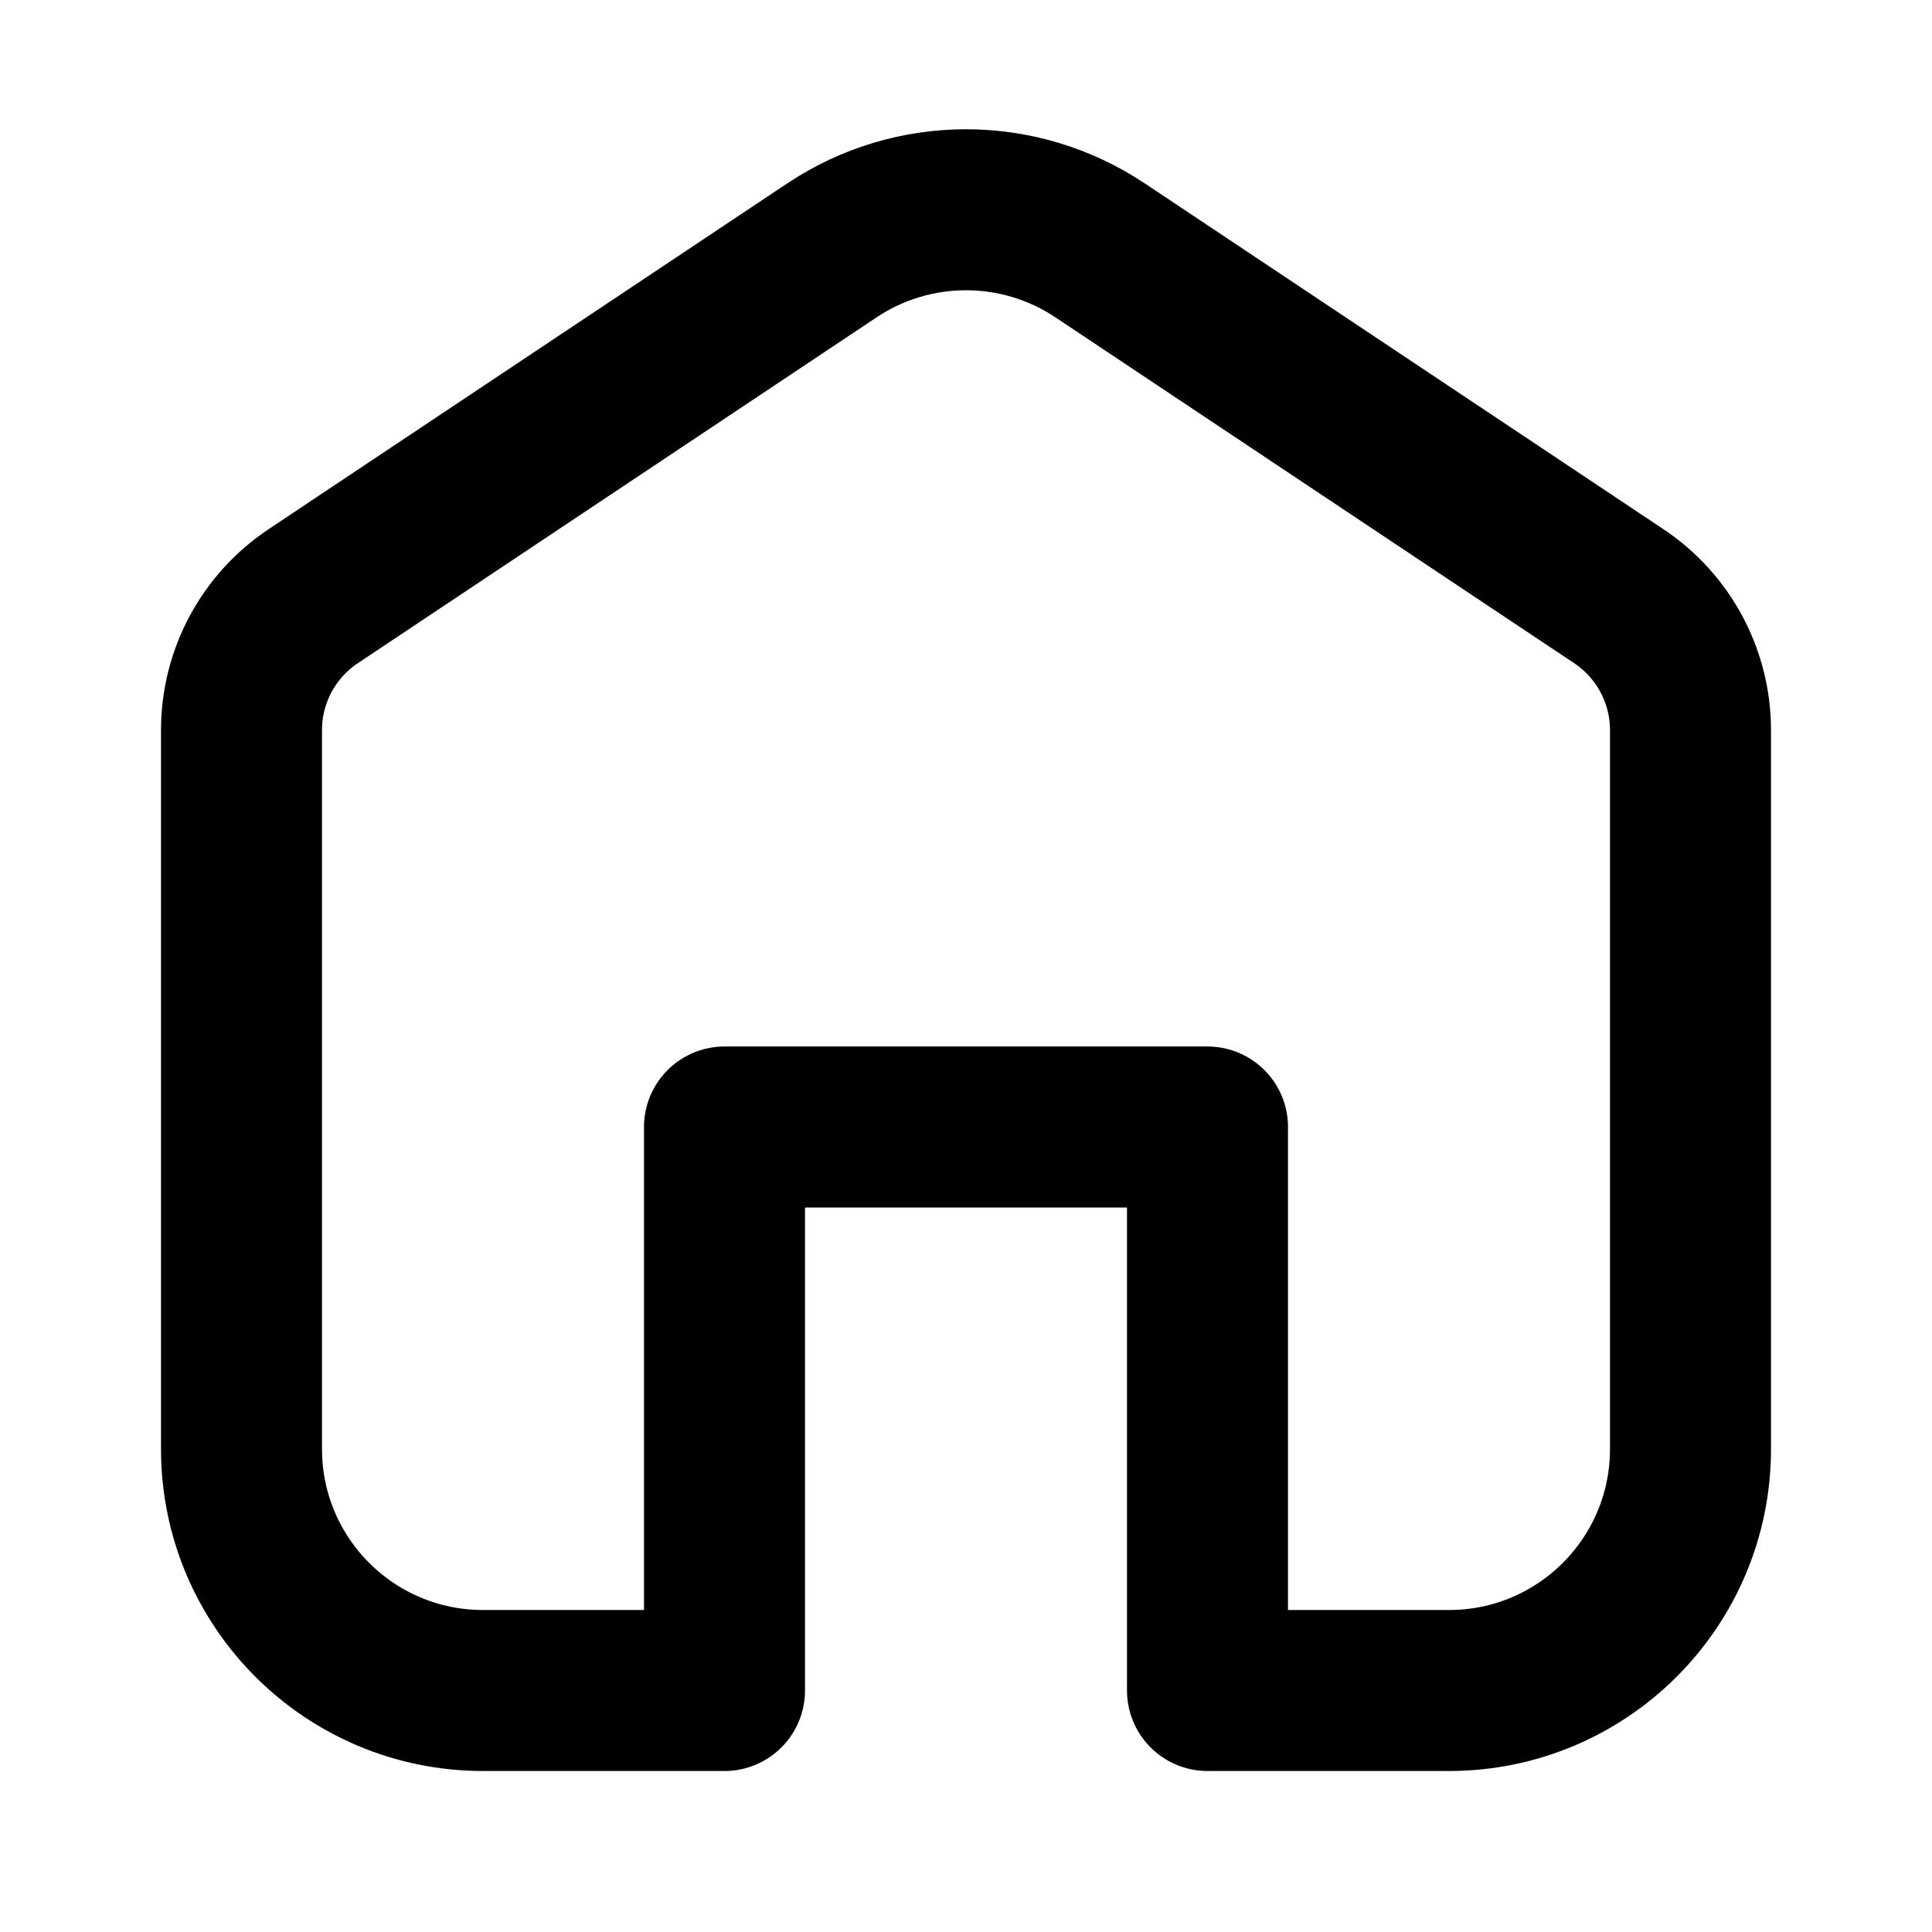
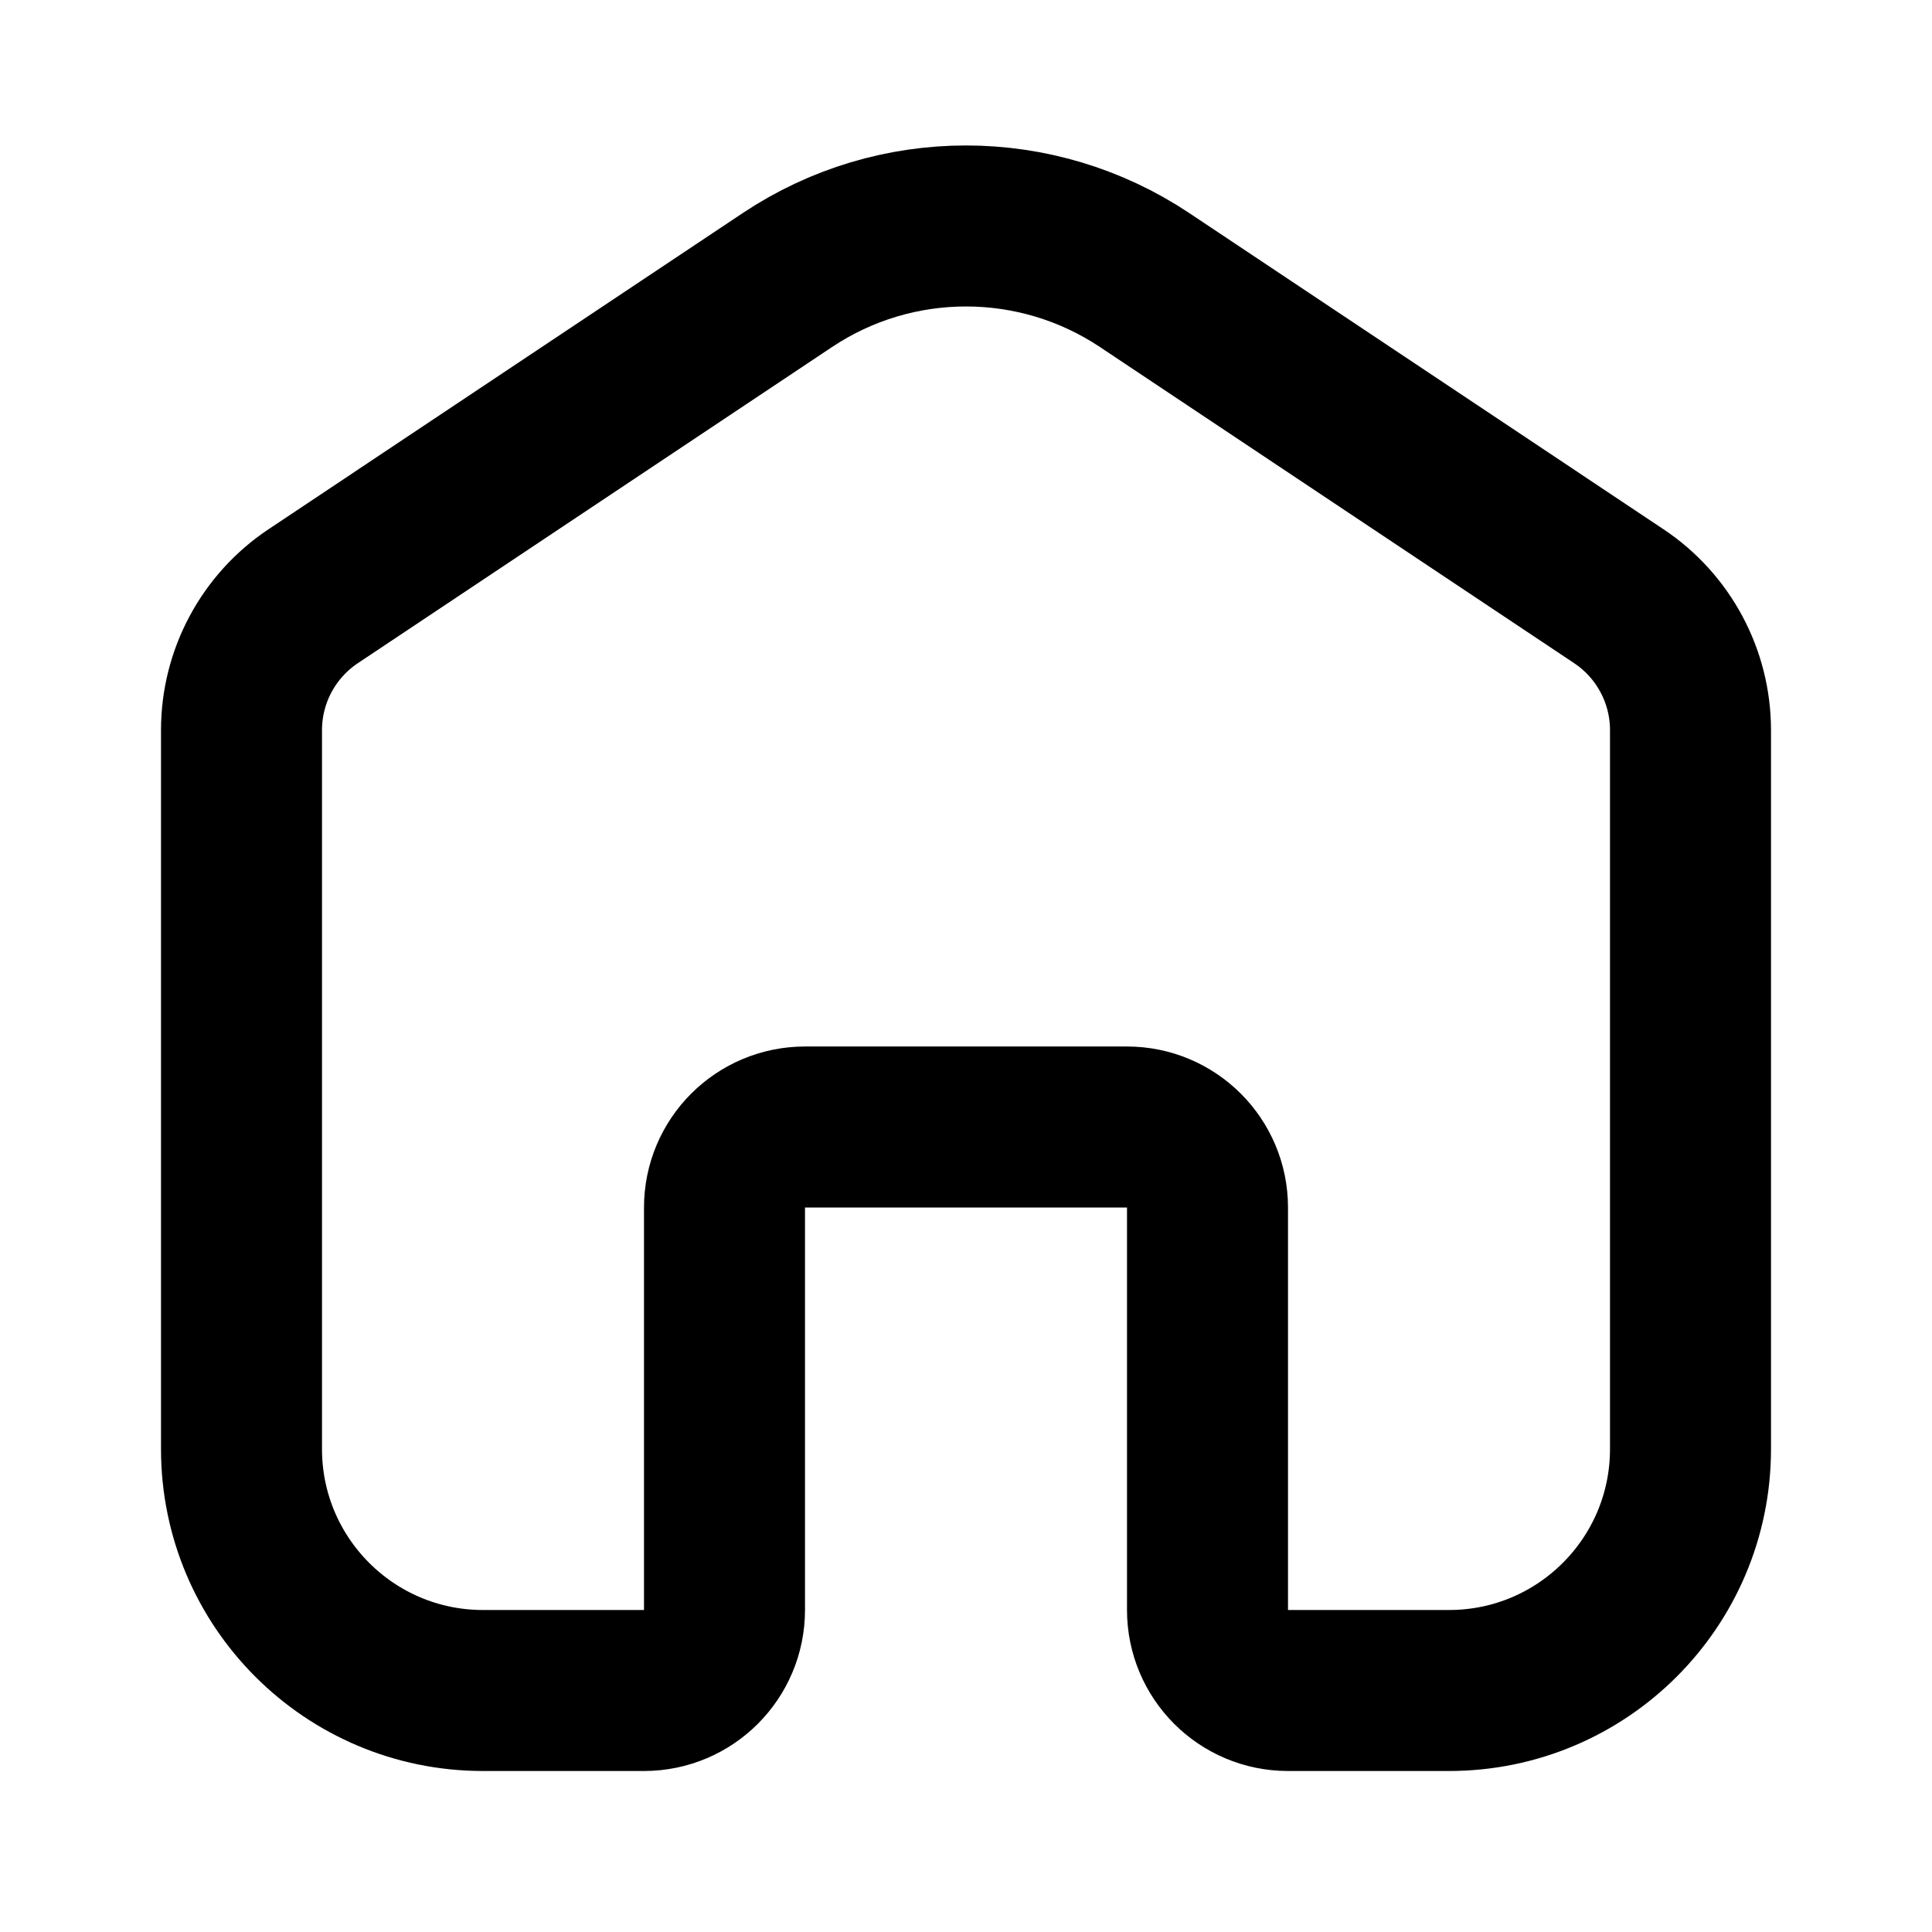
<svg xmlns="http://www.w3.org/2000/svg" width="24" height="24" viewBox="0 0 24 24" fill="none">
-   <path d="M10.336 3.109L3.891 7.406C3.334 7.777 3 8.402 3 9.07V18C3 19.657 4.343 21 6 21H9V14H15V21H18C19.657 21 21 19.657 21 18V9.07C21 8.402 20.666 7.777 20.109 7.406L13.664 3.109C12.656 2.438 11.344 2.438 10.336 3.109Z" stroke="black" stroke-width="2" stroke-linecap="square" stroke-linejoin="round" />
+   <path d="M9.781 3.479L3.891 7.406C3.334 7.777 3 8.402 3 9.07V18C3 19.657 4.343 21 6 21H8C8.552 21 9 20.552 9 20V15C9 14.448 9.448 14 10 14H14C14.552 14 15 14.448 15 15V20C15 20.552 15.448 21 16 21H18C19.657 21 21 19.657 21 18V9.07C21 8.402 20.666 7.777 20.109 7.406L14.219 3.479C12.875 2.583 11.125 2.583 9.781 3.479Z" stroke="black" stroke-width="2" stroke-linecap="square" stroke-linejoin="round" />
</svg>
